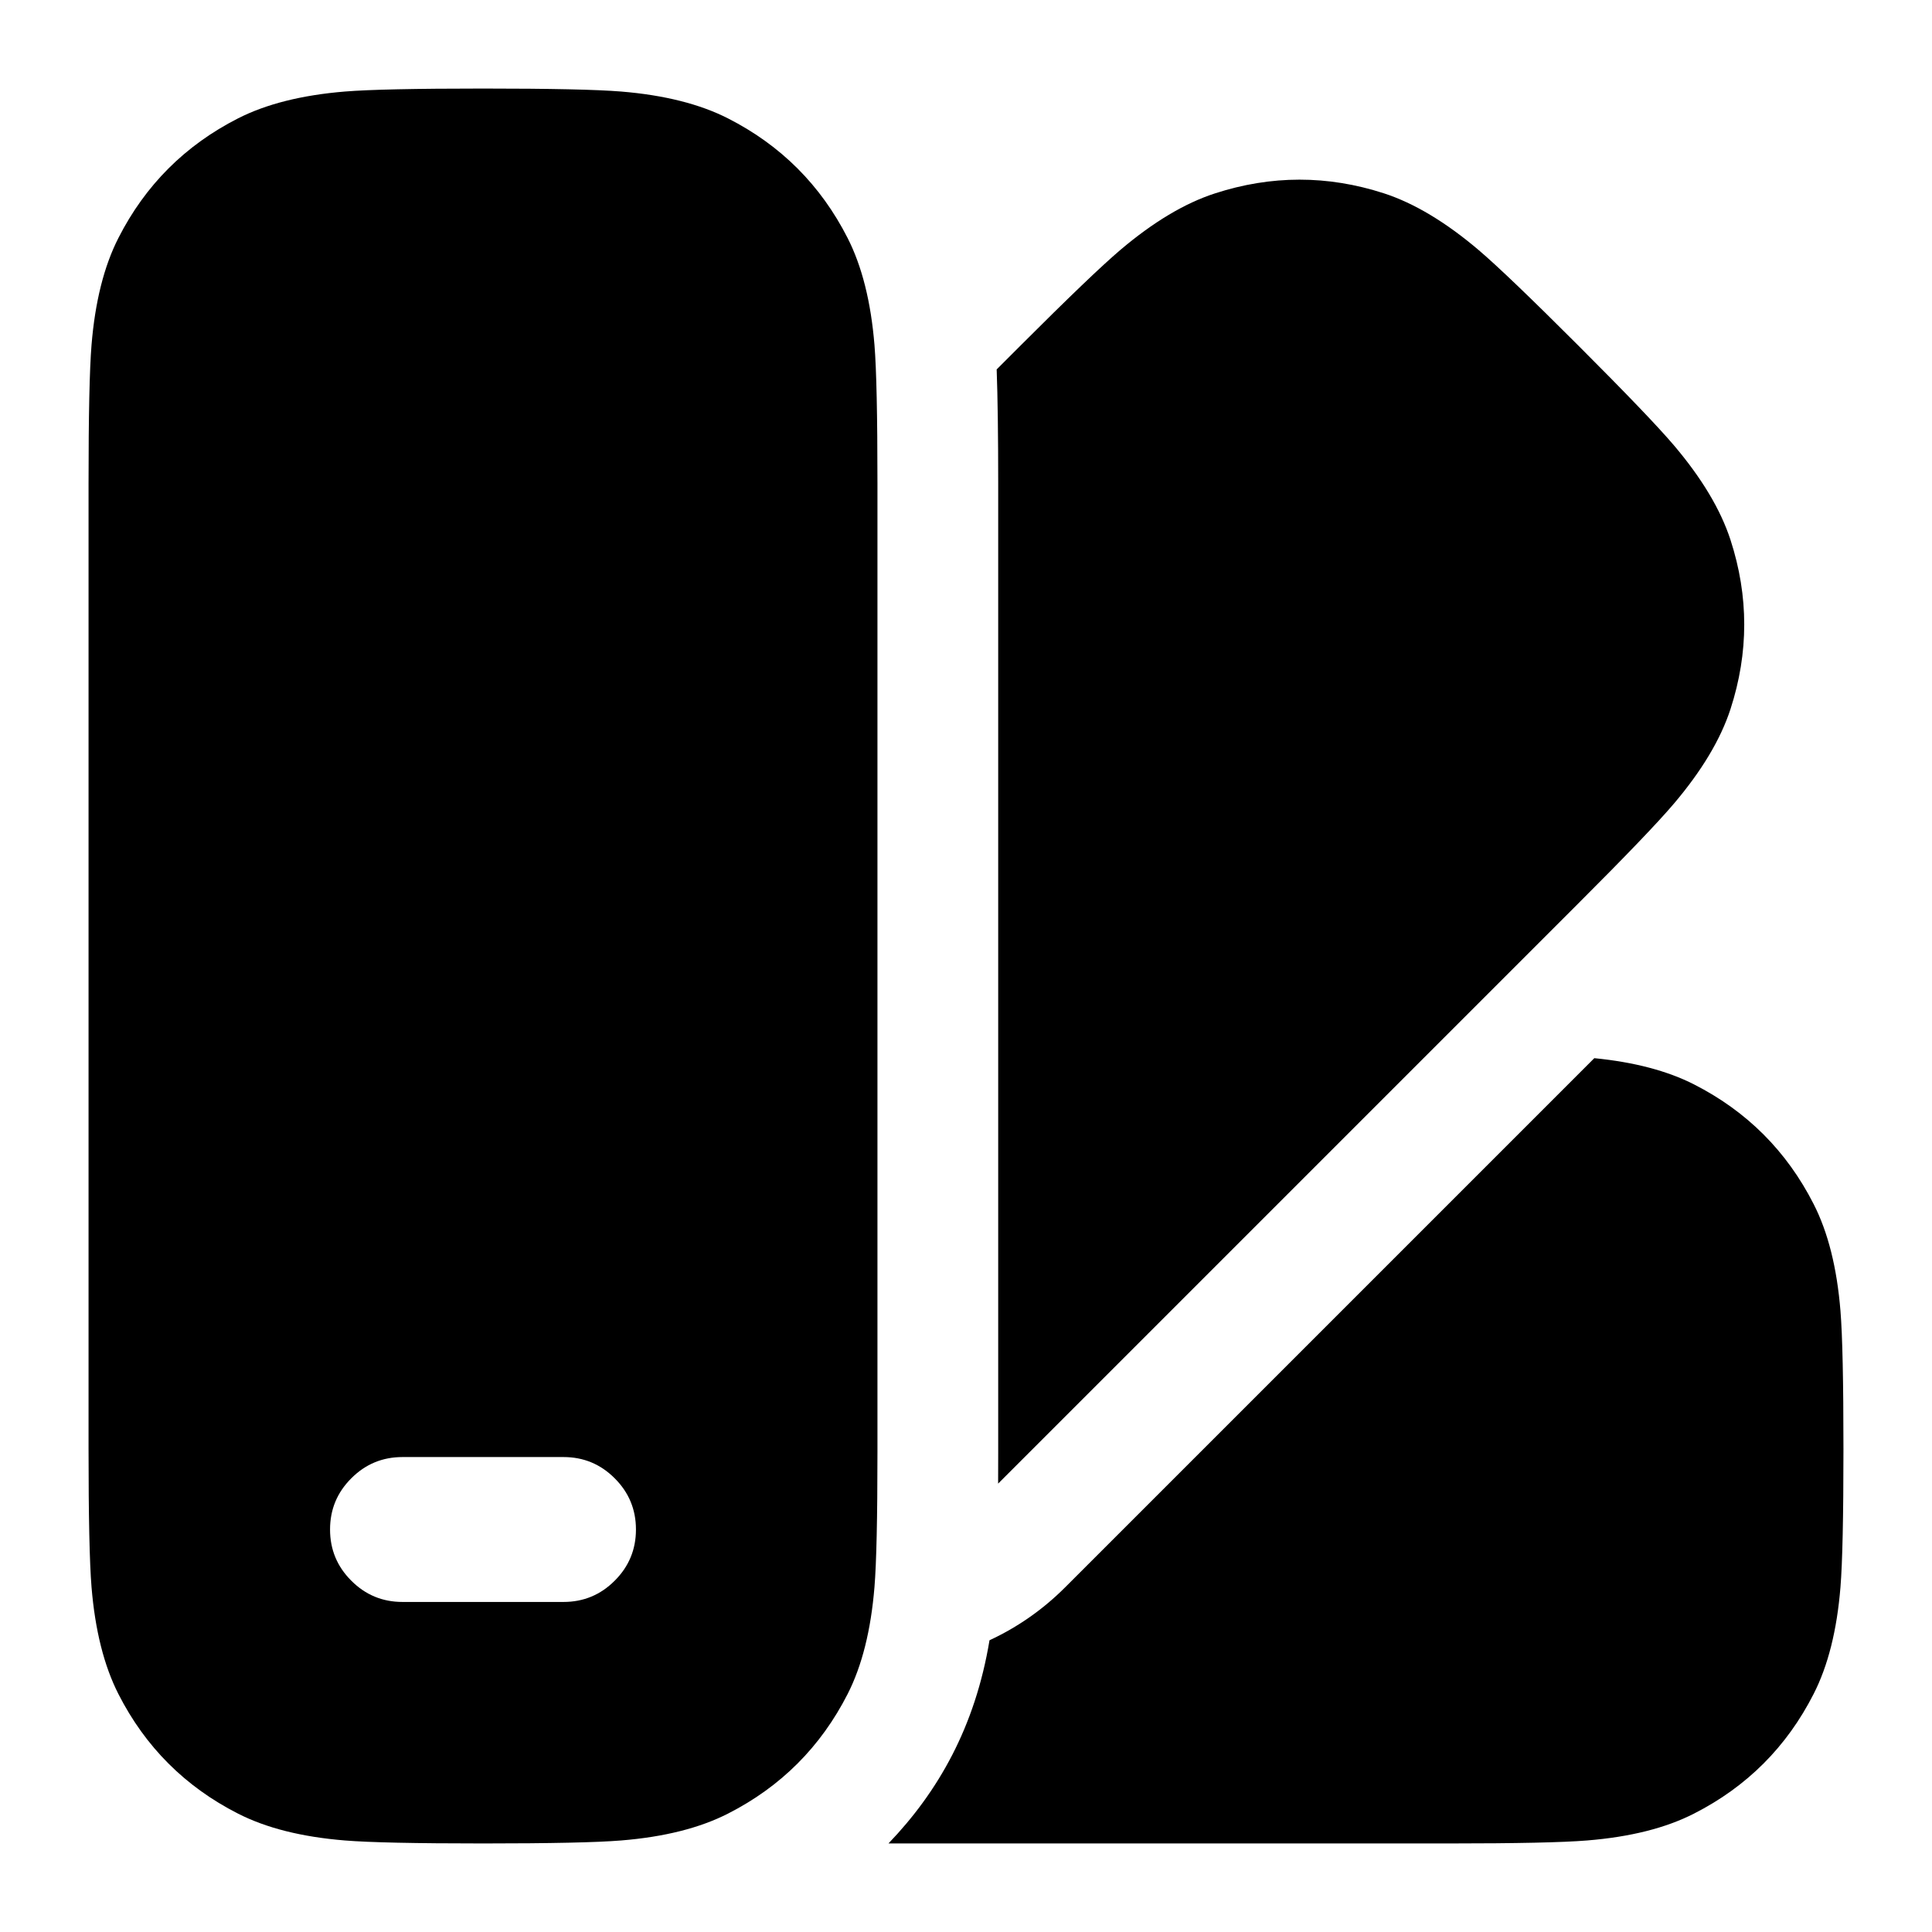
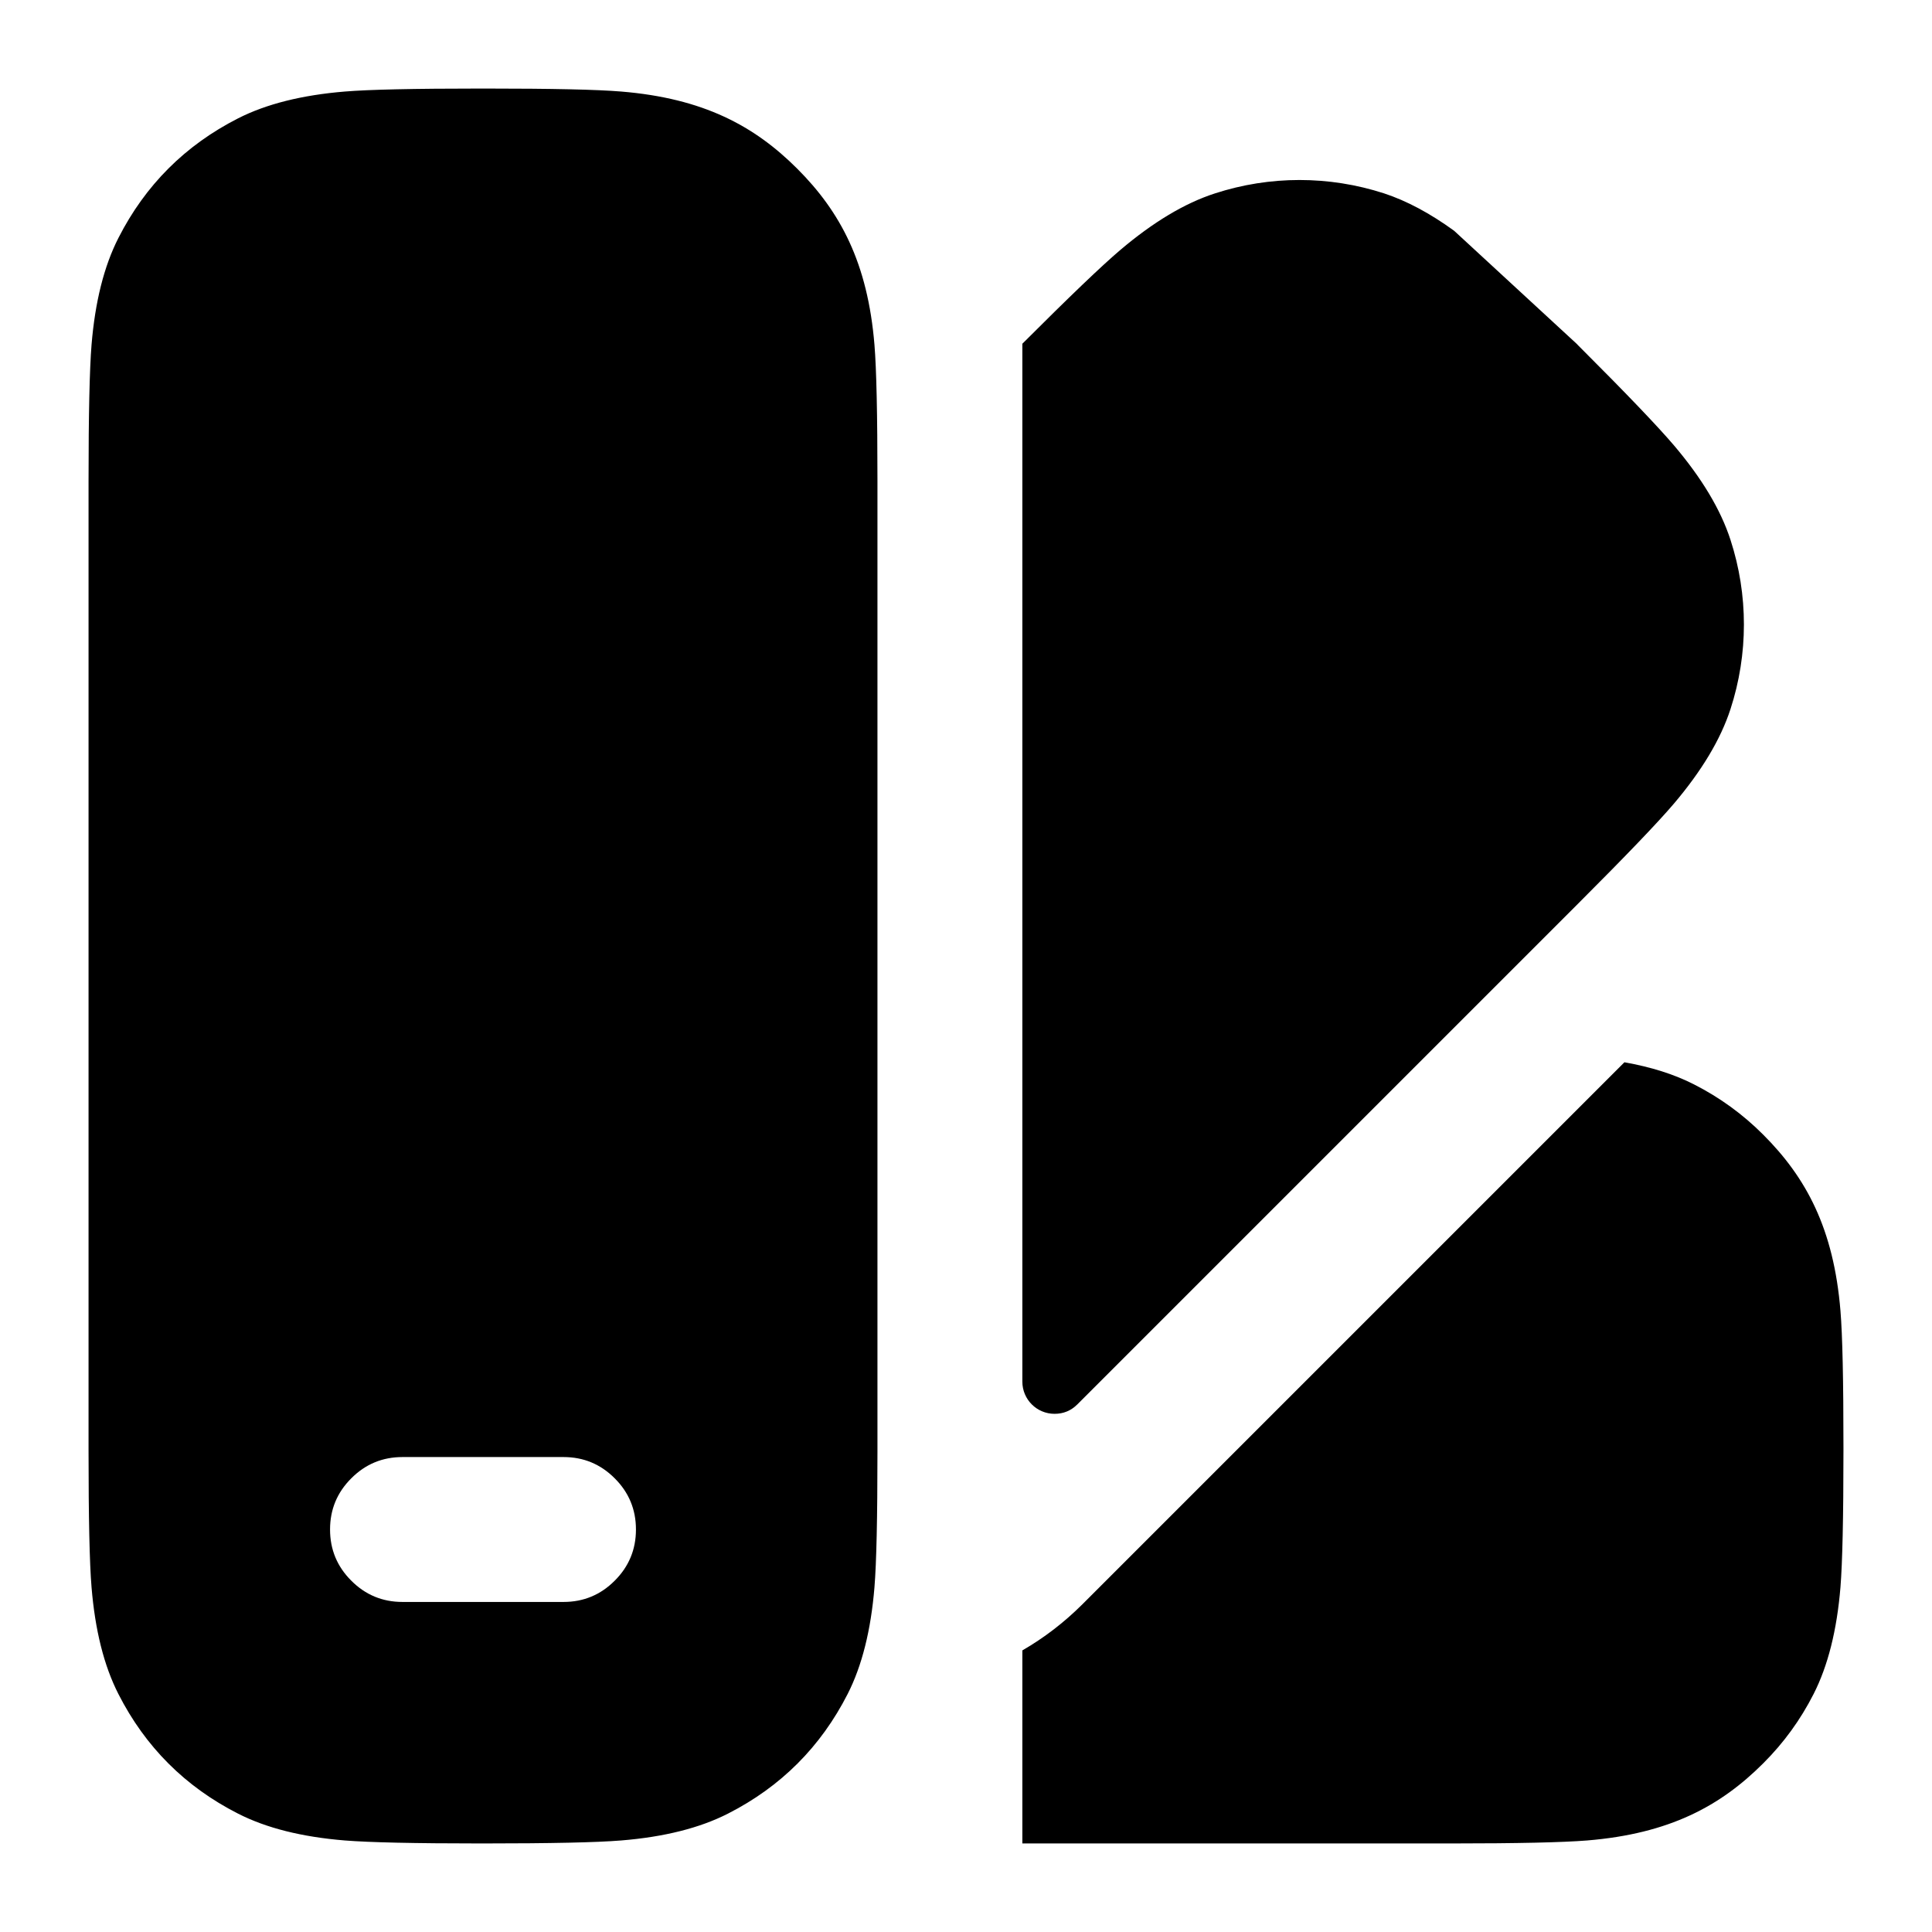
<svg viewBox="0 0 24 24" fill="none">
-   <path d="M9.044 1.471Q10.028 1.972 10.529 2.956Q10.797 3.482 10.863 4.285Q10.9 4.738 10.9 6V18.041Q10.9 19.262 10.863 19.715Q10.797 20.518 10.53 21.043Q10.028 22.028 9.044 22.529Q8.517 22.798 7.715 22.863Q7.262 22.9 6 22.9Q4.738 22.9 4.285 22.863Q3.483 22.798 2.956 22.529Q1.972 22.028 1.471 21.044Q1.203 20.517 1.137 19.715Q1.1 19.262 1.1 18V6Q1.1 4.738 1.137 4.285Q1.203 3.482 1.471 2.956Q1.972 1.972 2.956 1.471Q3.482 1.203 4.285 1.137Q4.738 1.1 6 1.1Q7.262 1.1 7.715 1.137Q8.518 1.203 9.044 1.471ZM12.677 4.293Q13.57 3.4 13.916 3.106Q14.53 2.585 15.091 2.403Q16.142 2.061 17.193 2.402Q17.754 2.585 18.368 3.106Q18.714 3.4 19.607 4.293Q20.499 5.185 20.794 5.532Q21.314 6.145 21.497 6.707Q21.838 7.757 21.497 8.808Q21.314 9.37 20.794 9.983Q20.499 10.331 19.607 11.222L12.399 18.43Q12.4 18.245 12.4 18.041V6Q12.4 5.112 12.381 4.589L12.677 4.293ZM12.292 20.376Q12.819 20.131 13.233 19.717L19.805 13.145Q20.547 13.218 21.044 13.471Q22.028 13.972 22.529 14.956Q22.798 15.482 22.863 16.285Q22.9 16.738 22.9 18Q22.9 19.262 22.863 19.715Q22.798 20.518 22.529 21.044Q22.028 22.028 21.044 22.529Q20.518 22.798 19.715 22.863Q19.262 22.9 18 22.9H11.037C11.654 22.257 12.113 21.454 12.292 20.376ZM5 19.9H7Q7.373 19.9 7.636 19.636Q7.9 19.373 7.9 19Q7.9 18.627 7.636 18.364Q7.373 18.1 7 18.1H5Q4.627 18.1 4.364 18.364Q4.1 18.627 4.1 19Q4.1 19.373 4.364 19.636Q4.627 19.9 5 19.9Z" fill="currentColor" />
+   <path d="M9.044 22.529Q8.517 22.798 7.715 22.863Q7.262 22.9 6 22.9H5.969C5.148 22.9 4.585 22.887 4.285 22.863Q3.483 22.798 2.956 22.529Q1.972 22.028 1.471 21.044C1.291 20.691 1.181 20.25 1.137 19.715Q1.1 19.268 1.1 18.031V6V5.969C1.1 5.145 1.113 4.583 1.137 4.285C1.181 3.75 1.292 3.307 1.471 2.956Q1.972 1.972 2.956 1.471Q3.482 1.203 4.285 1.137Q4.732 1.1 5.969 1.1H6H6.031C6.854 1.1 7.414 1.112 7.715 1.137C8.738 1.221 9.372 1.564 9.904 2.096C10.436 2.628 10.779 3.262 10.863 4.285Q10.9 4.738 10.9 5.969V6.07V18.041Q10.9 19.262 10.863 19.715V19.716Q10.797 20.518 10.53 21.043Q10.028 22.028 9.044 22.529ZM15.091 2.403C15.776 2.18 16.51 2.181 17.193 2.402C17.473 2.494 17.764 2.649 18.064 2.867L19.585 4.27L19.607 4.293L19.629 4.315L19.63 4.316C20.216 4.901 20.597 5.301 20.794 5.532Q21.315 6.145 21.497 6.707C21.719 7.39 21.719 8.125 21.497 8.808C21.375 9.183 21.141 9.574 20.794 9.983C20.596 10.216 20.201 10.628 19.607 11.222L17.877 12.952L17.729 13.1L13.383 17.446Q13.266 17.563 13.1 17.563C12.879 17.563 12.7 17.384 12.7 17.163V4.27Q13.574 3.396 13.916 3.106C14.325 2.759 14.717 2.524 15.091 2.403ZM13.446 19.929L19.002 14.373L19.15 14.225L20.179 13.196Q20.678 13.284 21.044 13.471Q21.524 13.715 21.904 14.096C22.435 14.627 22.779 15.26 22.863 16.285C22.888 16.587 22.9 17.148 22.9 17.969V18V18.031C22.9 18.855 22.887 19.416 22.863 19.715Q22.797 20.518 22.529 21.044Q22.285 21.524 21.904 21.904C21.373 22.435 20.74 22.779 19.715 22.863C19.416 22.887 18.856 22.9 18.031 22.9H12.7V20.502Q13.107 20.267 13.446 19.929ZM4.364 18.364Q4.1 18.627 4.1 19Q4.1 19.373 4.364 19.636Q4.627 19.9 5 19.9H7Q7.373 19.9 7.636 19.636Q7.9 19.373 7.9 19Q7.9 18.627 7.636 18.364Q7.373 18.1 7 18.1H5Q4.627 18.1 4.364 18.364Z" fill="currentColor" />
</svg>
